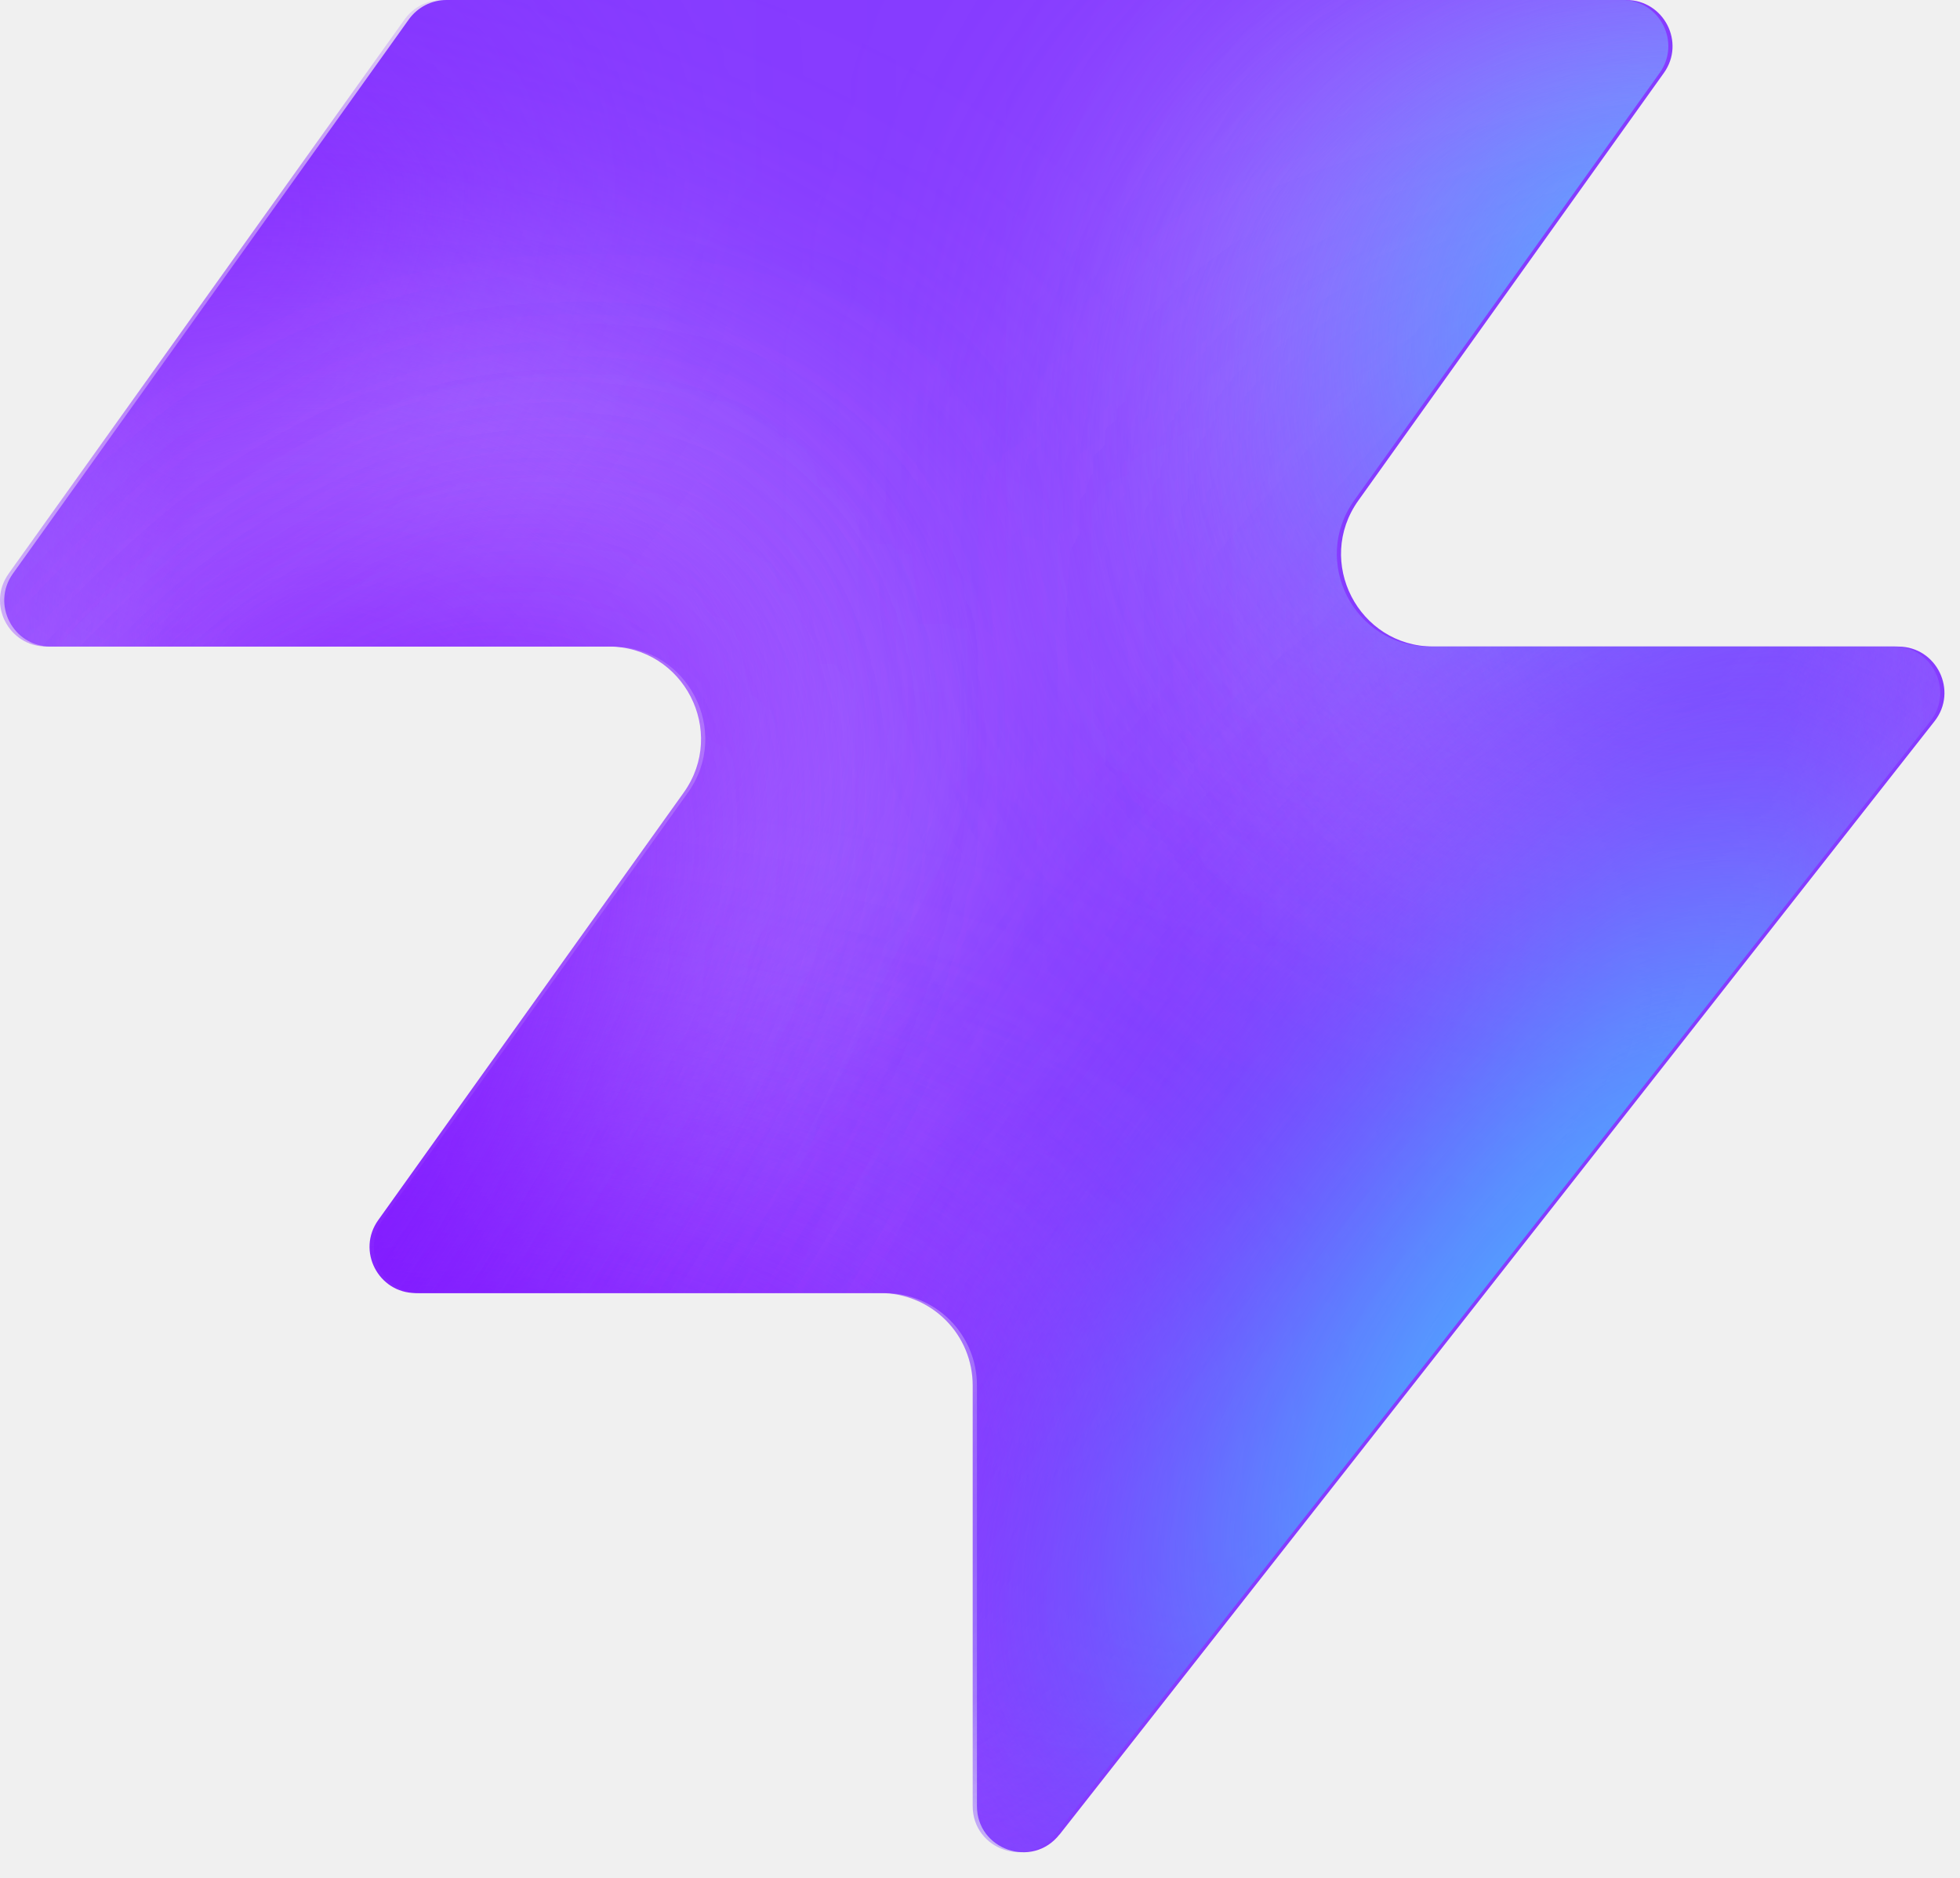
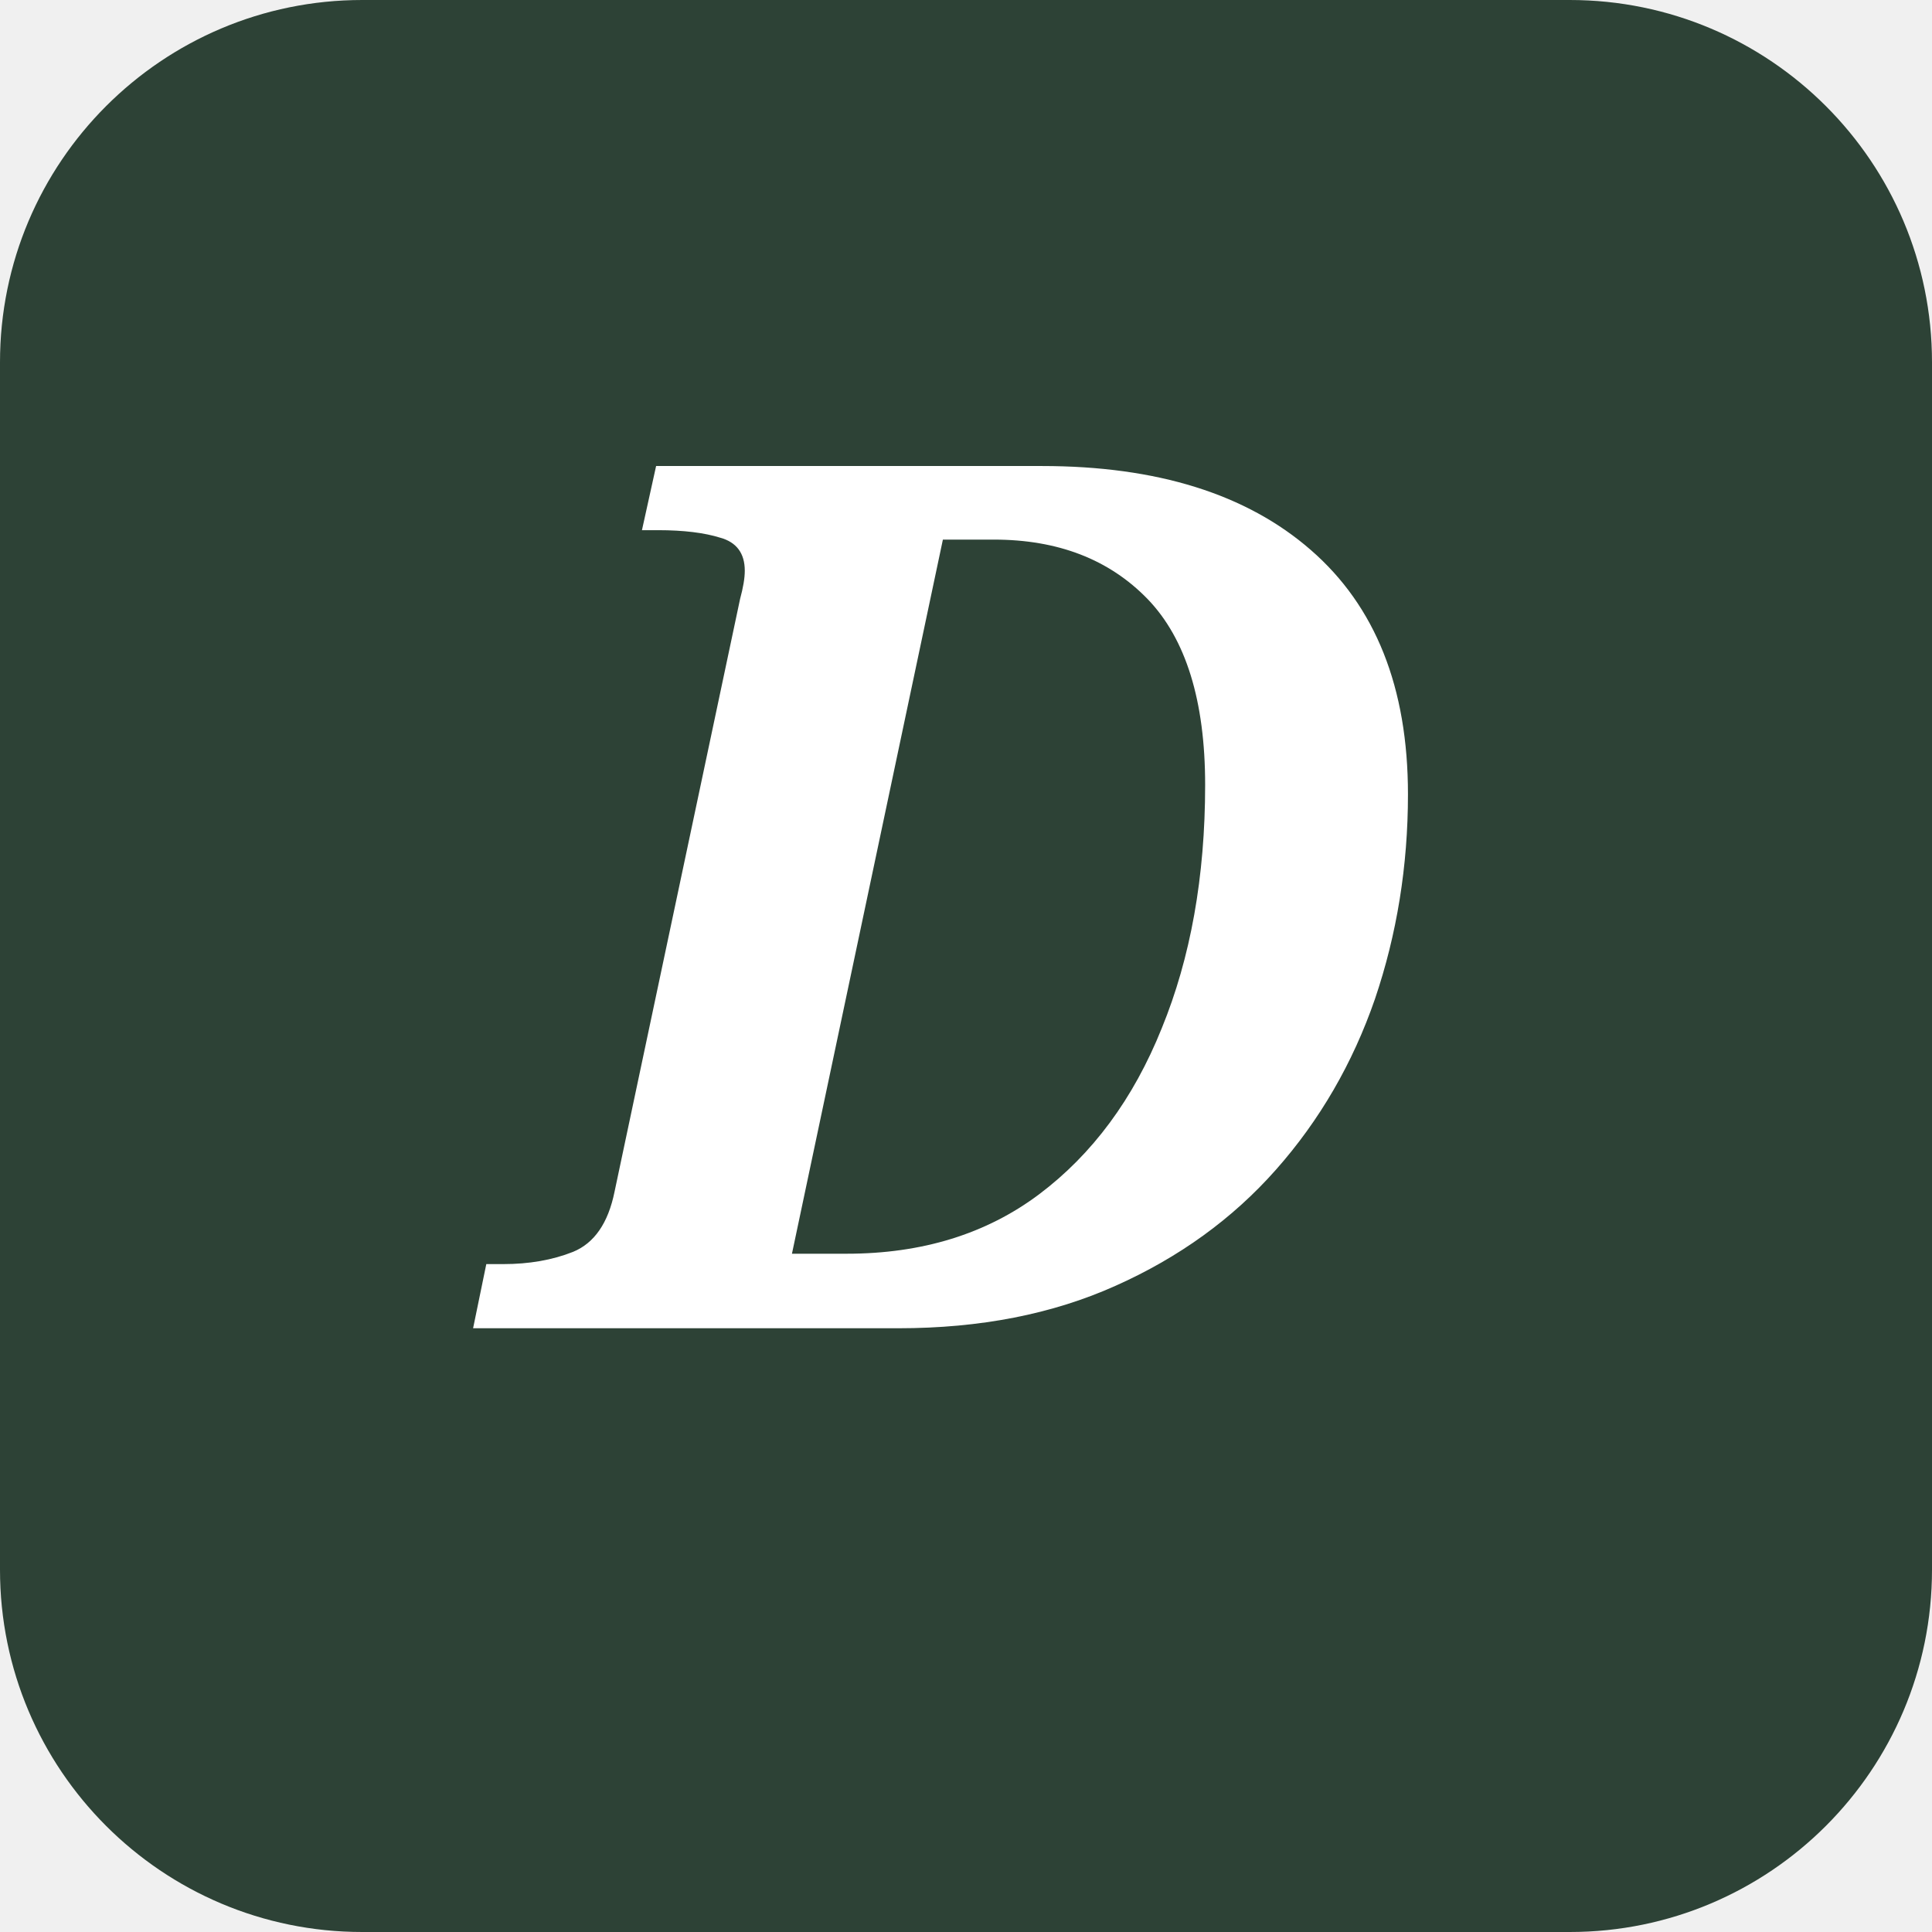
- <svg xmlns="http://www.w3.org/2000/svg" width="48" height="46" fill="none" viewBox="0 0 48 46">
-   <path fill="#863bff" d="M25.946 44.938c-.664.845-2.021.375-2.021-.698V33.937a2.26 2.26 0 0 0-2.262-2.262H10.287c-.92 0-1.456-1.04-.92-1.788l7.48-10.471c1.07-1.497 0-3.578-1.842-3.578H1.237c-.92 0-1.456-1.04-.92-1.788L10.013.474c.214-.297.556-.474.92-.474h28.894c.92 0 1.456 1.04.92 1.788l-7.48 10.471c-1.07 1.498 0 3.579 1.842 3.579h11.377c.943 0 1.473 1.088.89 1.83L25.947 44.94z" style="fill:#863bff;fill:color(display-p3 .525 .23 1);fill-opacity:1" />
-   <mask id="a" width="48" height="46" x="0" y="0" maskUnits="userSpaceOnUse" style="mask-type:alpha">
-     <path fill="#000" d="M25.842 44.938c-.664.844-2.021.375-2.021-.698V33.937a2.26 2.26 0 0 0-2.262-2.262H10.183c-.92 0-1.456-1.04-.92-1.788l7.48-10.471c1.07-1.498 0-3.579-1.842-3.579H1.133c-.92 0-1.456-1.04-.92-1.787L9.91.473c.214-.297.556-.474.92-.474h28.894c.92 0 1.456 1.04.92 1.788l-7.48 10.471c-1.07 1.498 0 3.578 1.842 3.578h11.377c.943 0 1.473 1.088.89 1.832L25.843 44.94z" style="fill:#000;fill-opacity:1" />
-   </mask>
-   <g mask="url(#a)">
-     <g filter="url(#b)">
-       <ellipse cx="5.508" cy="14.704" fill="#ede6ff" rx="5.508" ry="14.704" style="fill:#ede6ff;fill:color(display-p3 .927 .903 1);fill-opacity:1" transform="matrix(.00324 1 1 -.00324 -4.47 31.516)" />
-     </g>
-     <g filter="url(#c)">
-       <ellipse cx="10.399" cy="29.851" fill="#ede6ff" rx="10.399" ry="29.851" style="fill:#ede6ff;fill:color(display-p3 .927 .903 1);fill-opacity:1" transform="matrix(.00324 1 1 -.00324 -39.328 7.883)" />
-     </g>
-     <g filter="url(#d)">
-       <ellipse cx="5.508" cy="30.487" fill="#7e14ff" rx="5.508" ry="30.487" style="fill:#7e14ff;fill:color(display-p3 .492 .077 1);fill-opacity:1" transform="rotate(89.814 -25.913 -14.639)scale(1 -1)" />
-     </g>
-     <g filter="url(#e)">
-       <ellipse cx="5.508" cy="30.599" fill="#7e14ff" rx="5.508" ry="30.599" style="fill:#7e14ff;fill:color(display-p3 .492 .077 1);fill-opacity:1" transform="rotate(89.814 -32.644 -3.334)scale(1 -1)" />
-     </g>
-     <g filter="url(#f)">
-       <ellipse cx="5.508" cy="30.599" fill="#7e14ff" rx="5.508" ry="30.599" style="fill:#7e14ff;fill:color(display-p3 .492 .077 1);fill-opacity:1" transform="matrix(.00324 1 1 -.00324 -34.34 30.47)" />
-     </g>
-     <g filter="url(#g)">
-       <ellipse cx="14.072" cy="22.078" fill="#ede6ff" rx="14.072" ry="22.078" style="fill:#ede6ff;fill:color(display-p3 .927 .903 1);fill-opacity:1" transform="rotate(93.35 24.506 48.493)scale(-1 1)" />
-     </g>
-     <g filter="url(#h)">
-       <ellipse cx="3.47" cy="21.501" fill="#7e14ff" rx="3.47" ry="21.501" style="fill:#7e14ff;fill:color(display-p3 .492 .077 1);fill-opacity:1" transform="rotate(89.009 28.708 47.59)scale(-1 1)" />
-     </g>
-     <g filter="url(#i)">
-       <ellipse cx="3.47" cy="21.501" fill="#7e14ff" rx="3.47" ry="21.501" style="fill:#7e14ff;fill:color(display-p3 .492 .077 1);fill-opacity:1" transform="rotate(89.009 28.708 47.59)scale(-1 1)" />
-     </g>
-     <g filter="url(#j)">
-       <ellipse cx=".387" cy="8.972" fill="#7e14ff" rx="4.407" ry="29.108" style="fill:#7e14ff;fill:color(display-p3 .492 .077 1);fill-opacity:1" transform="rotate(39.51 .387 8.972)" />
-     </g>
-     <g filter="url(#k)">
-       <ellipse cx="47.523" cy="-6.092" fill="#7e14ff" rx="4.407" ry="29.108" style="fill:#7e14ff;fill:color(display-p3 .492 .077 1);fill-opacity:1" transform="rotate(37.892 47.523 -6.092)" />
-     </g>
-     <g filter="url(#l)">
-       <ellipse cx="41.412" cy="6.333" fill="#47bfff" rx="5.971" ry="9.665" style="fill:#47bfff;fill:color(display-p3 .28 .748 1);fill-opacity:1" transform="rotate(37.892 41.412 6.333)" />
-     </g>
-     <g filter="url(#m)">
-       <ellipse cx="-1.879" cy="38.332" fill="#7e14ff" rx="4.407" ry="29.108" style="fill:#7e14ff;fill:color(display-p3 .492 .077 1);fill-opacity:1" transform="rotate(37.892 -1.88 38.332)" />
-     </g>
-     <g filter="url(#n)">
-       <ellipse cx="-1.879" cy="38.332" fill="#7e14ff" rx="4.407" ry="29.108" style="fill:#7e14ff;fill:color(display-p3 .492 .077 1);fill-opacity:1" transform="rotate(37.892 -1.88 38.332)" />
-     </g>
-     <g filter="url(#o)">
-       <ellipse cx="35.651" cy="29.907" fill="#7e14ff" rx="4.407" ry="29.108" style="fill:#7e14ff;fill:color(display-p3 .492 .077 1);fill-opacity:1" transform="rotate(37.892 35.651 29.907)" />
-     </g>
-     <g filter="url(#p)">
-       <ellipse cx="38.418" cy="32.4" fill="#47bfff" rx="5.971" ry="15.297" style="fill:#47bfff;fill:color(display-p3 .28 .748 1);fill-opacity:1" transform="rotate(37.892 38.418 32.4)" />
-     </g>
-   </g>
-   <defs>
-     <filter id="b" width="60.045" height="41.654" x="-19.77" y="16.149" color-interpolation-filters="sRGB" filterUnits="userSpaceOnUse">
-       <feFlood flood-opacity="0" result="BackgroundImageFix" />
-       <feBlend in="SourceGraphic" in2="BackgroundImageFix" result="shape" />
-       <feGaussianBlur result="effect1_foregroundBlur_2002_17158" stdDeviation="7.659" />
-     </filter>
-     <filter id="c" width="90.34" height="51.437" x="-54.613" y="-7.533" color-interpolation-filters="sRGB" filterUnits="userSpaceOnUse">
-       <feFlood flood-opacity="0" result="BackgroundImageFix" />
-       <feBlend in="SourceGraphic" in2="BackgroundImageFix" result="shape" />
-       <feGaussianBlur result="effect1_foregroundBlur_2002_17158" stdDeviation="7.659" />
-     </filter>
-     <filter id="d" width="79.355" height="29.4" x="-49.64" y="2.03" color-interpolation-filters="sRGB" filterUnits="userSpaceOnUse">
-       <feFlood flood-opacity="0" result="BackgroundImageFix" />
-       <feBlend in="SourceGraphic" in2="BackgroundImageFix" result="shape" />
-       <feGaussianBlur result="effect1_foregroundBlur_2002_17158" stdDeviation="4.596" />
-     </filter>
-     <filter id="e" width="79.579" height="29.4" x="-45.045" y="20.029" color-interpolation-filters="sRGB" filterUnits="userSpaceOnUse">
-       <feFlood flood-opacity="0" result="BackgroundImageFix" />
-       <feBlend in="SourceGraphic" in2="BackgroundImageFix" result="shape" />
-       <feGaussianBlur result="effect1_foregroundBlur_2002_17158" stdDeviation="4.596" />
-     </filter>
-     <filter id="f" width="79.579" height="29.4" x="-43.513" y="21.178" color-interpolation-filters="sRGB" filterUnits="userSpaceOnUse">
-       <feFlood flood-opacity="0" result="BackgroundImageFix" />
-       <feBlend in="SourceGraphic" in2="BackgroundImageFix" result="shape" />
-       <feGaussianBlur result="effect1_foregroundBlur_2002_17158" stdDeviation="4.596" />
-     </filter>
-     <filter id="g" width="74.749" height="58.852" x="15.756" y="-17.901" color-interpolation-filters="sRGB" filterUnits="userSpaceOnUse">
-       <feFlood flood-opacity="0" result="BackgroundImageFix" />
-       <feBlend in="SourceGraphic" in2="BackgroundImageFix" result="shape" />
-       <feGaussianBlur result="effect1_foregroundBlur_2002_17158" stdDeviation="7.659" />
-     </filter>
-     <filter id="h" width="61.377" height="25.362" x="23.548" y="2.284" color-interpolation-filters="sRGB" filterUnits="userSpaceOnUse">
-       <feFlood flood-opacity="0" result="BackgroundImageFix" />
-       <feBlend in="SourceGraphic" in2="BackgroundImageFix" result="shape" />
-       <feGaussianBlur result="effect1_foregroundBlur_2002_17158" stdDeviation="4.596" />
-     </filter>
-     <filter id="i" width="61.377" height="25.362" x="23.548" y="2.284" color-interpolation-filters="sRGB" filterUnits="userSpaceOnUse">
-       <feFlood flood-opacity="0" result="BackgroundImageFix" />
-       <feBlend in="SourceGraphic" in2="BackgroundImageFix" result="shape" />
-       <feGaussianBlur result="effect1_foregroundBlur_2002_17158" stdDeviation="4.596" />
-     </filter>
-     <filter id="j" width="56.045" height="63.649" x="-27.636" y="-22.853" color-interpolation-filters="sRGB" filterUnits="userSpaceOnUse">
-       <feFlood flood-opacity="0" result="BackgroundImageFix" />
-       <feBlend in="SourceGraphic" in2="BackgroundImageFix" result="shape" />
-       <feGaussianBlur result="effect1_foregroundBlur_2002_17158" stdDeviation="4.596" />
-     </filter>
-     <filter id="k" width="54.814" height="64.646" x="20.116" y="-38.415" color-interpolation-filters="sRGB" filterUnits="userSpaceOnUse">
-       <feFlood flood-opacity="0" result="BackgroundImageFix" />
-       <feBlend in="SourceGraphic" in2="BackgroundImageFix" result="shape" />
-       <feGaussianBlur result="effect1_foregroundBlur_2002_17158" stdDeviation="4.596" />
-     </filter>
-     <filter id="l" width="33.541" height="35.313" x="24.641" y="-11.323" color-interpolation-filters="sRGB" filterUnits="userSpaceOnUse">
-       <feFlood flood-opacity="0" result="BackgroundImageFix" />
-       <feBlend in="SourceGraphic" in2="BackgroundImageFix" result="shape" />
-       <feGaussianBlur result="effect1_foregroundBlur_2002_17158" stdDeviation="4.596" />
-     </filter>
-     <filter id="m" width="54.814" height="64.646" x="-29.286" y="6.009" color-interpolation-filters="sRGB" filterUnits="userSpaceOnUse">
-       <feFlood flood-opacity="0" result="BackgroundImageFix" />
-       <feBlend in="SourceGraphic" in2="BackgroundImageFix" result="shape" />
-       <feGaussianBlur result="effect1_foregroundBlur_2002_17158" stdDeviation="4.596" />
-     </filter>
-     <filter id="n" width="54.814" height="64.646" x="-29.286" y="6.009" color-interpolation-filters="sRGB" filterUnits="userSpaceOnUse">
-       <feFlood flood-opacity="0" result="BackgroundImageFix" />
-       <feBlend in="SourceGraphic" in2="BackgroundImageFix" result="shape" />
-       <feGaussianBlur result="effect1_foregroundBlur_2002_17158" stdDeviation="4.596" />
-     </filter>
-     <filter id="o" width="54.814" height="64.646" x="8.244" y="-2.416" color-interpolation-filters="sRGB" filterUnits="userSpaceOnUse">
-       <feFlood flood-opacity="0" result="BackgroundImageFix" />
-       <feBlend in="SourceGraphic" in2="BackgroundImageFix" result="shape" />
-       <feGaussianBlur result="effect1_foregroundBlur_2002_17158" stdDeviation="4.596" />
-     </filter>
-     <filter id="p" width="39.409" height="43.623" x="18.713" y="10.588" color-interpolation-filters="sRGB" filterUnits="userSpaceOnUse">
-       <feFlood flood-opacity="0" result="BackgroundImageFix" />
-       <feBlend in="SourceGraphic" in2="BackgroundImageFix" result="shape" />
-       <feGaussianBlur result="effect1_foregroundBlur_2002_17158" stdDeviation="4.596" />
-     </filter>
-   </defs>
+ <svg xmlns="http://www.w3.org/2000/svg" width="32" height="32" viewBox="0 0 32 32">
+   <rect width="32" height="32" rx="6" fill="#2d4236" />
+   <text x="16" y="22" font-family="'Playfair Display', Georgia, serif" font-size="20" font-style="italic" font-weight="700" fill="#ffffff" text-anchor="middle">D</text>
</svg>
